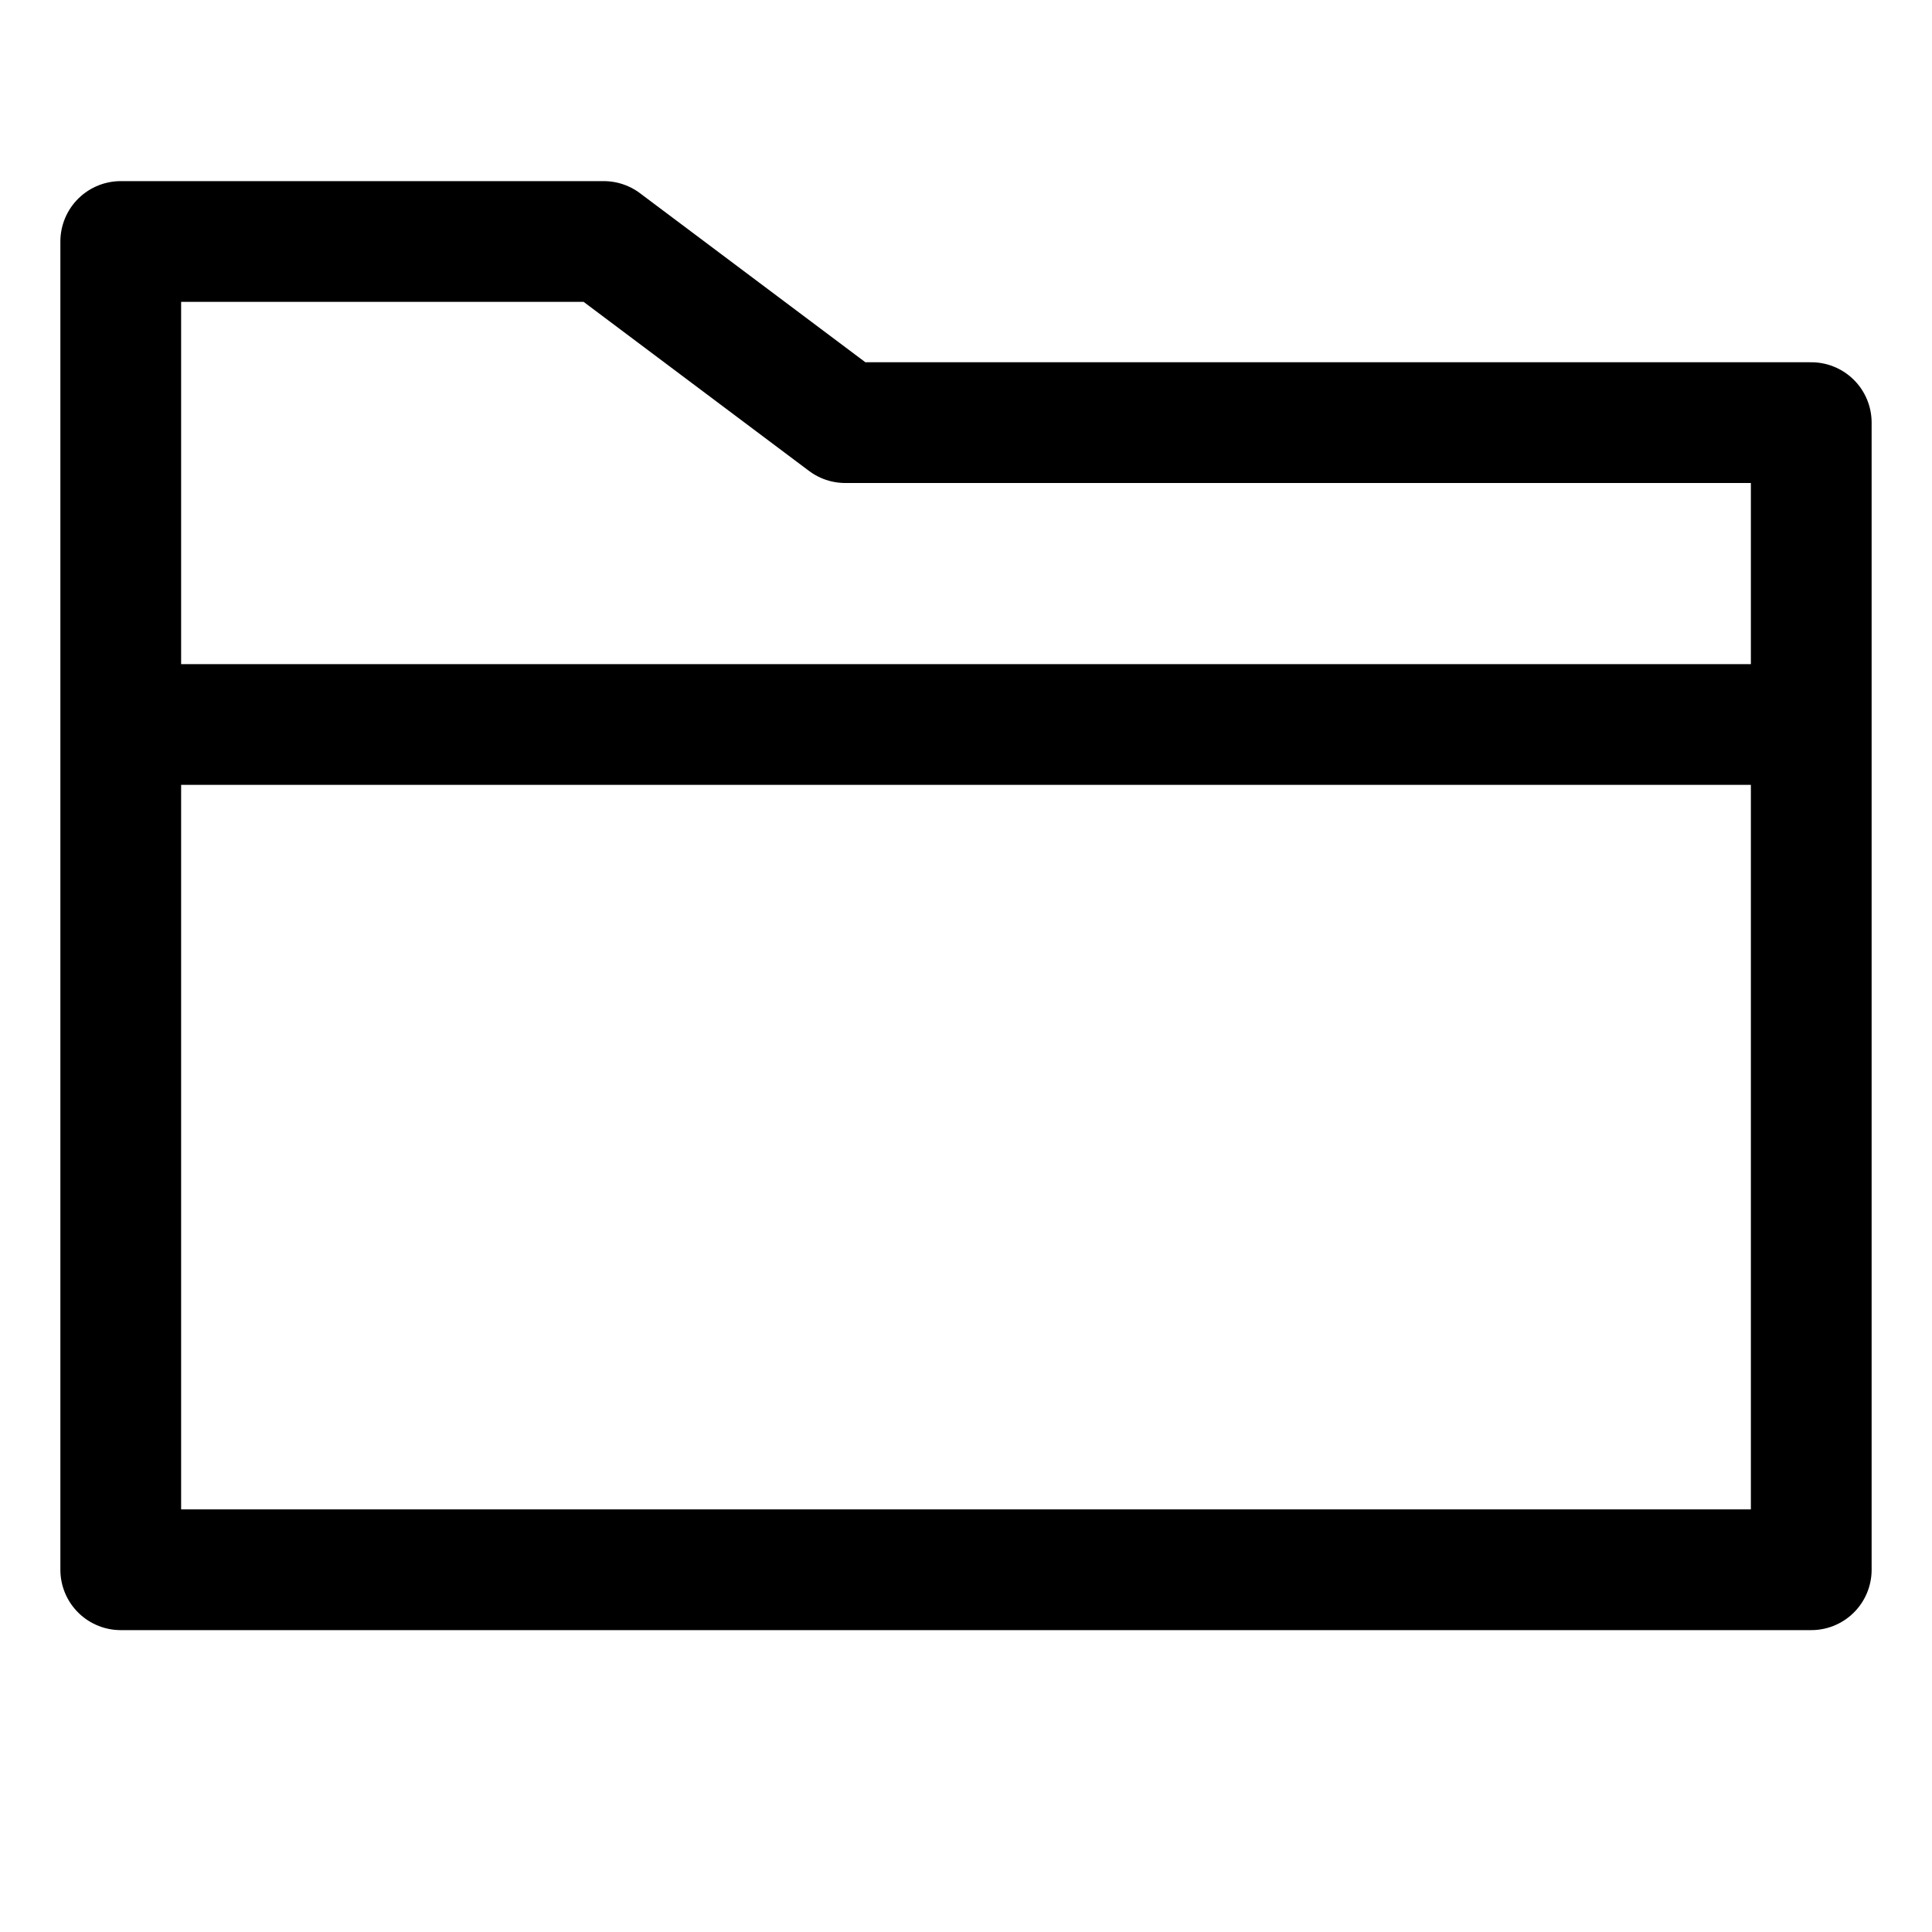
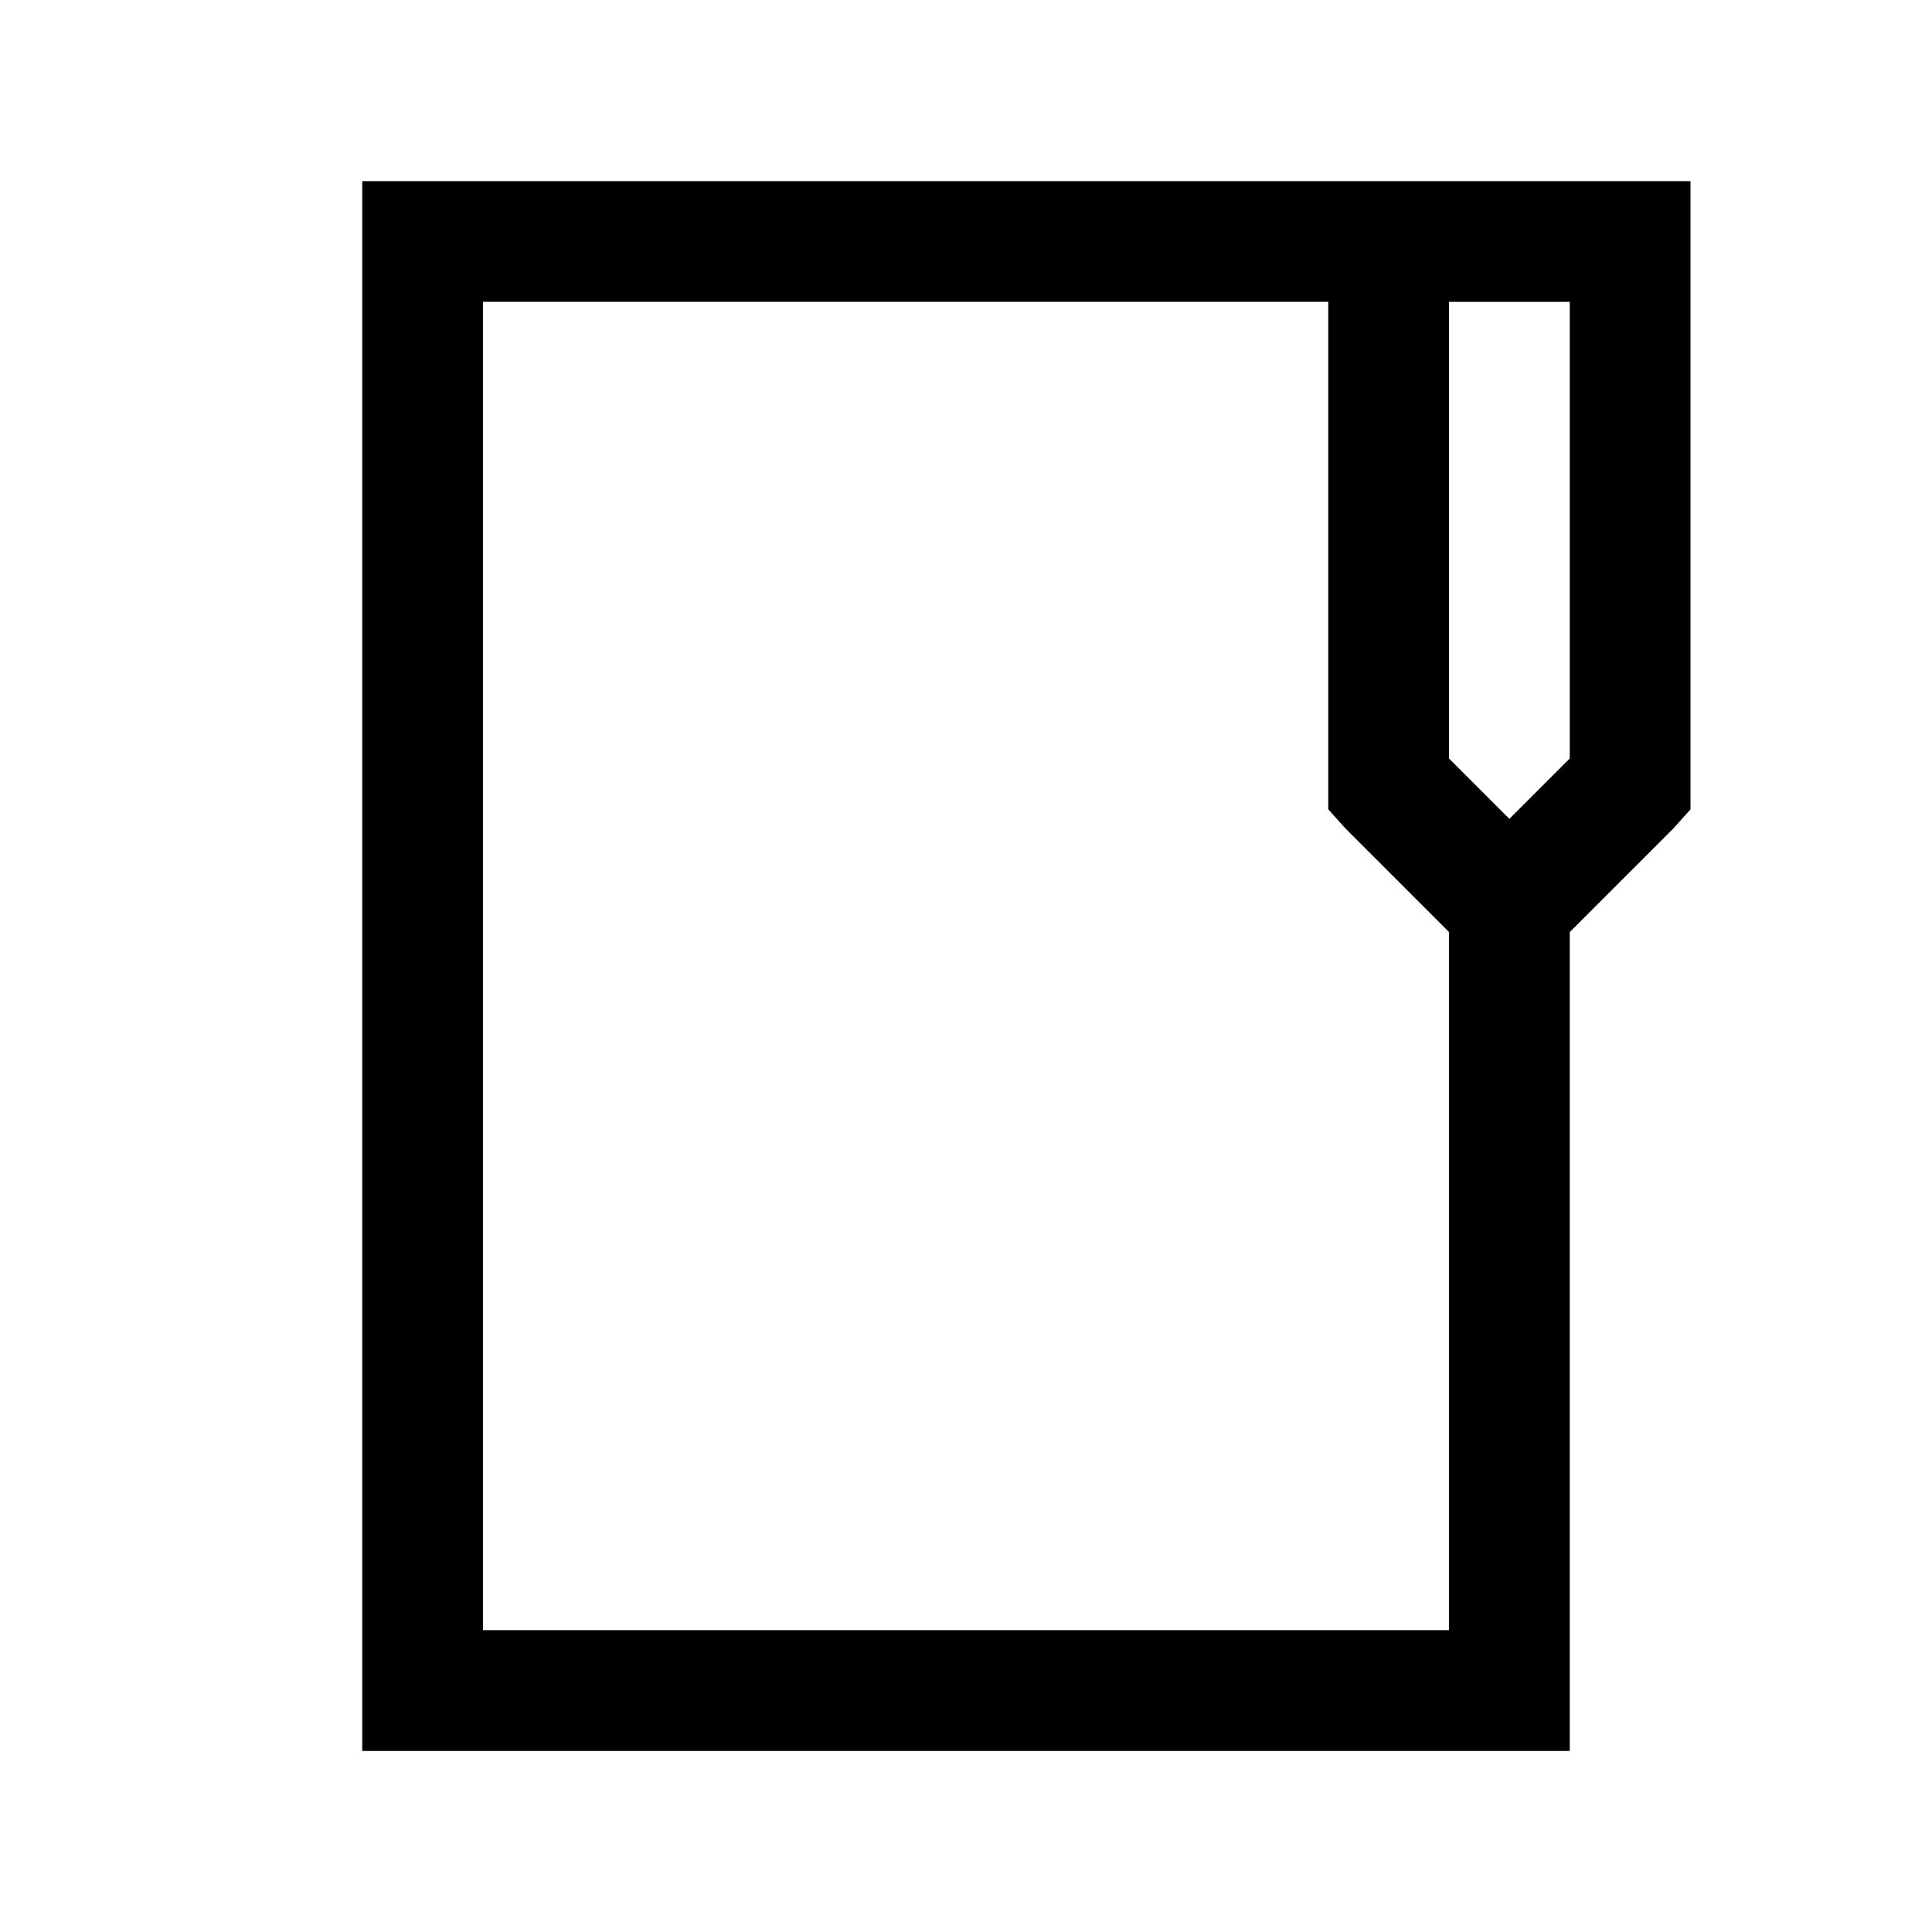
- <svg xmlns="http://www.w3.org/2000/svg" id="i-folder" viewBox="0 0 32 32" width="32" height="32" fill="none" stroke="currentcolor" stroke-linecap="round" stroke-linejoin="round" stroke-width="2">
-   <path d="M2 26 L30 26 30 7 14 7 10 4 2 4 Z M30 12 L2 12" />
+ <svg xmlns="http://www.w3.org/2000/svg" version="1.1" width="32" height="32" viewBox="0 0 32 32">
+   <path d="M6 3h22v10.406l-0.281 0.313-1.719 1.719v13.563h-20v-26zM8 5v22h16v-11.563l-1.719-1.719-0.281-0.313v-8.406h-14zM24 5v7.563l1 1 1-1v-7.563h-2z" />
</svg>
